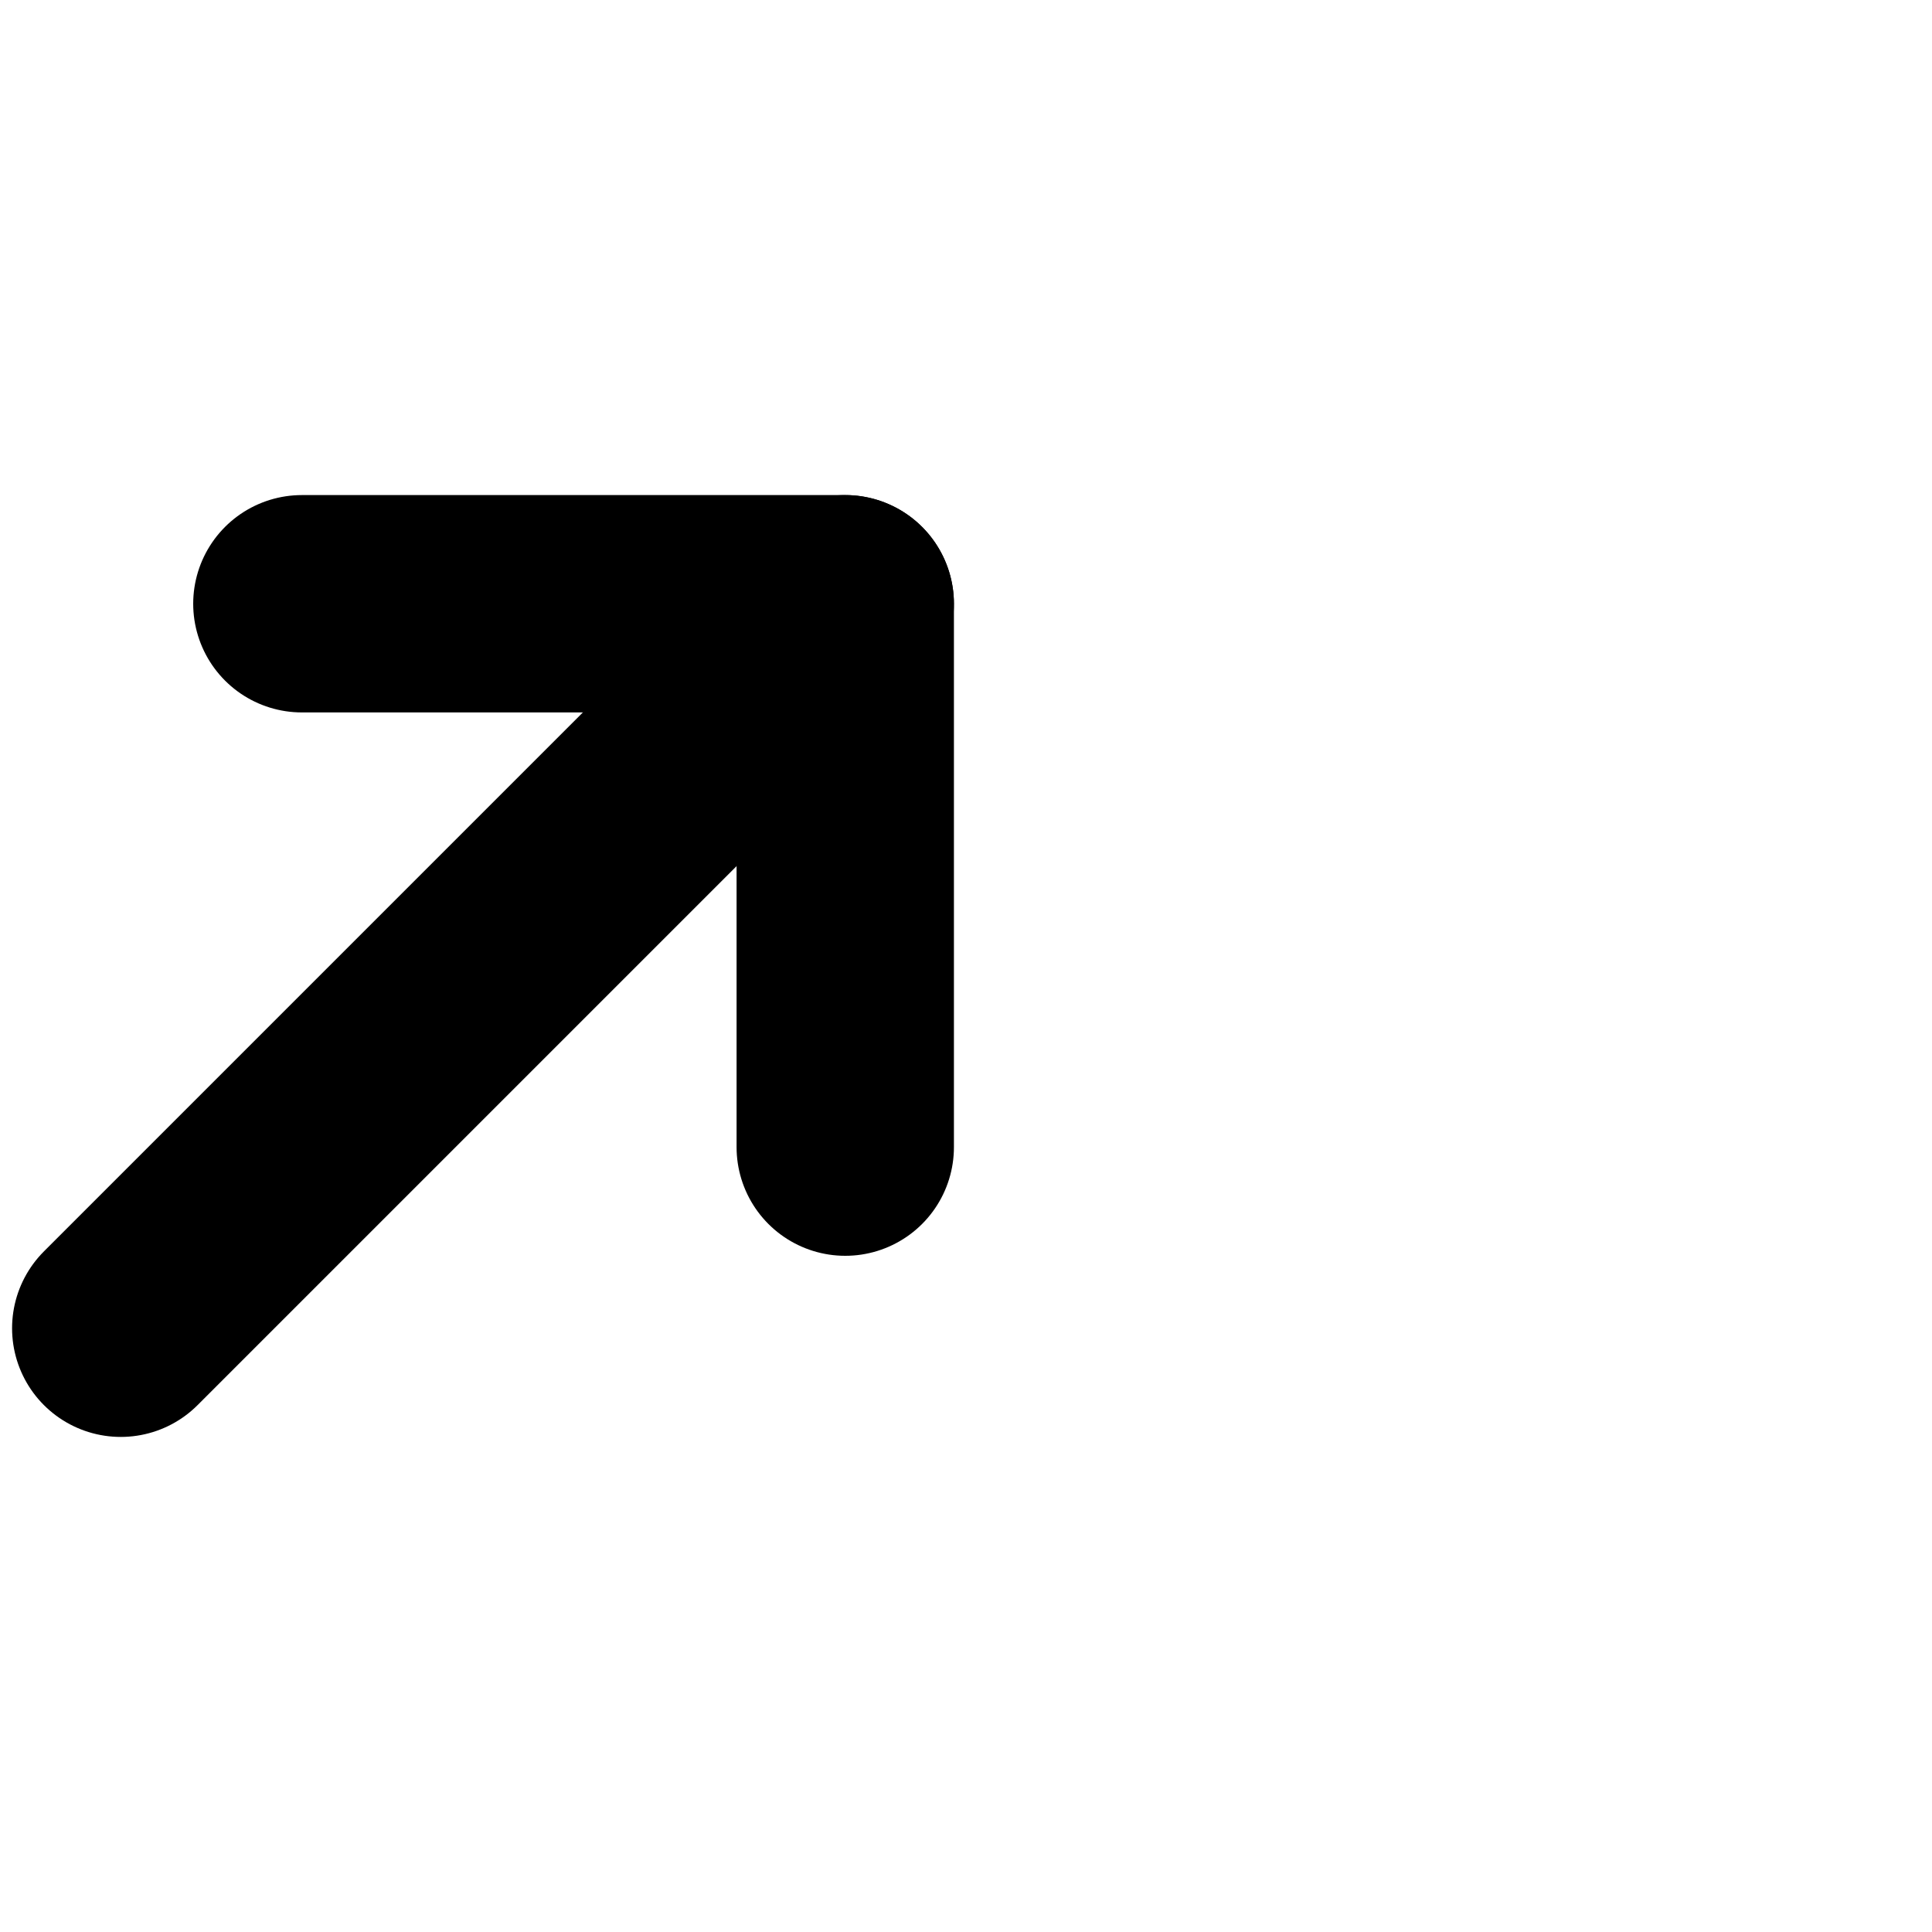
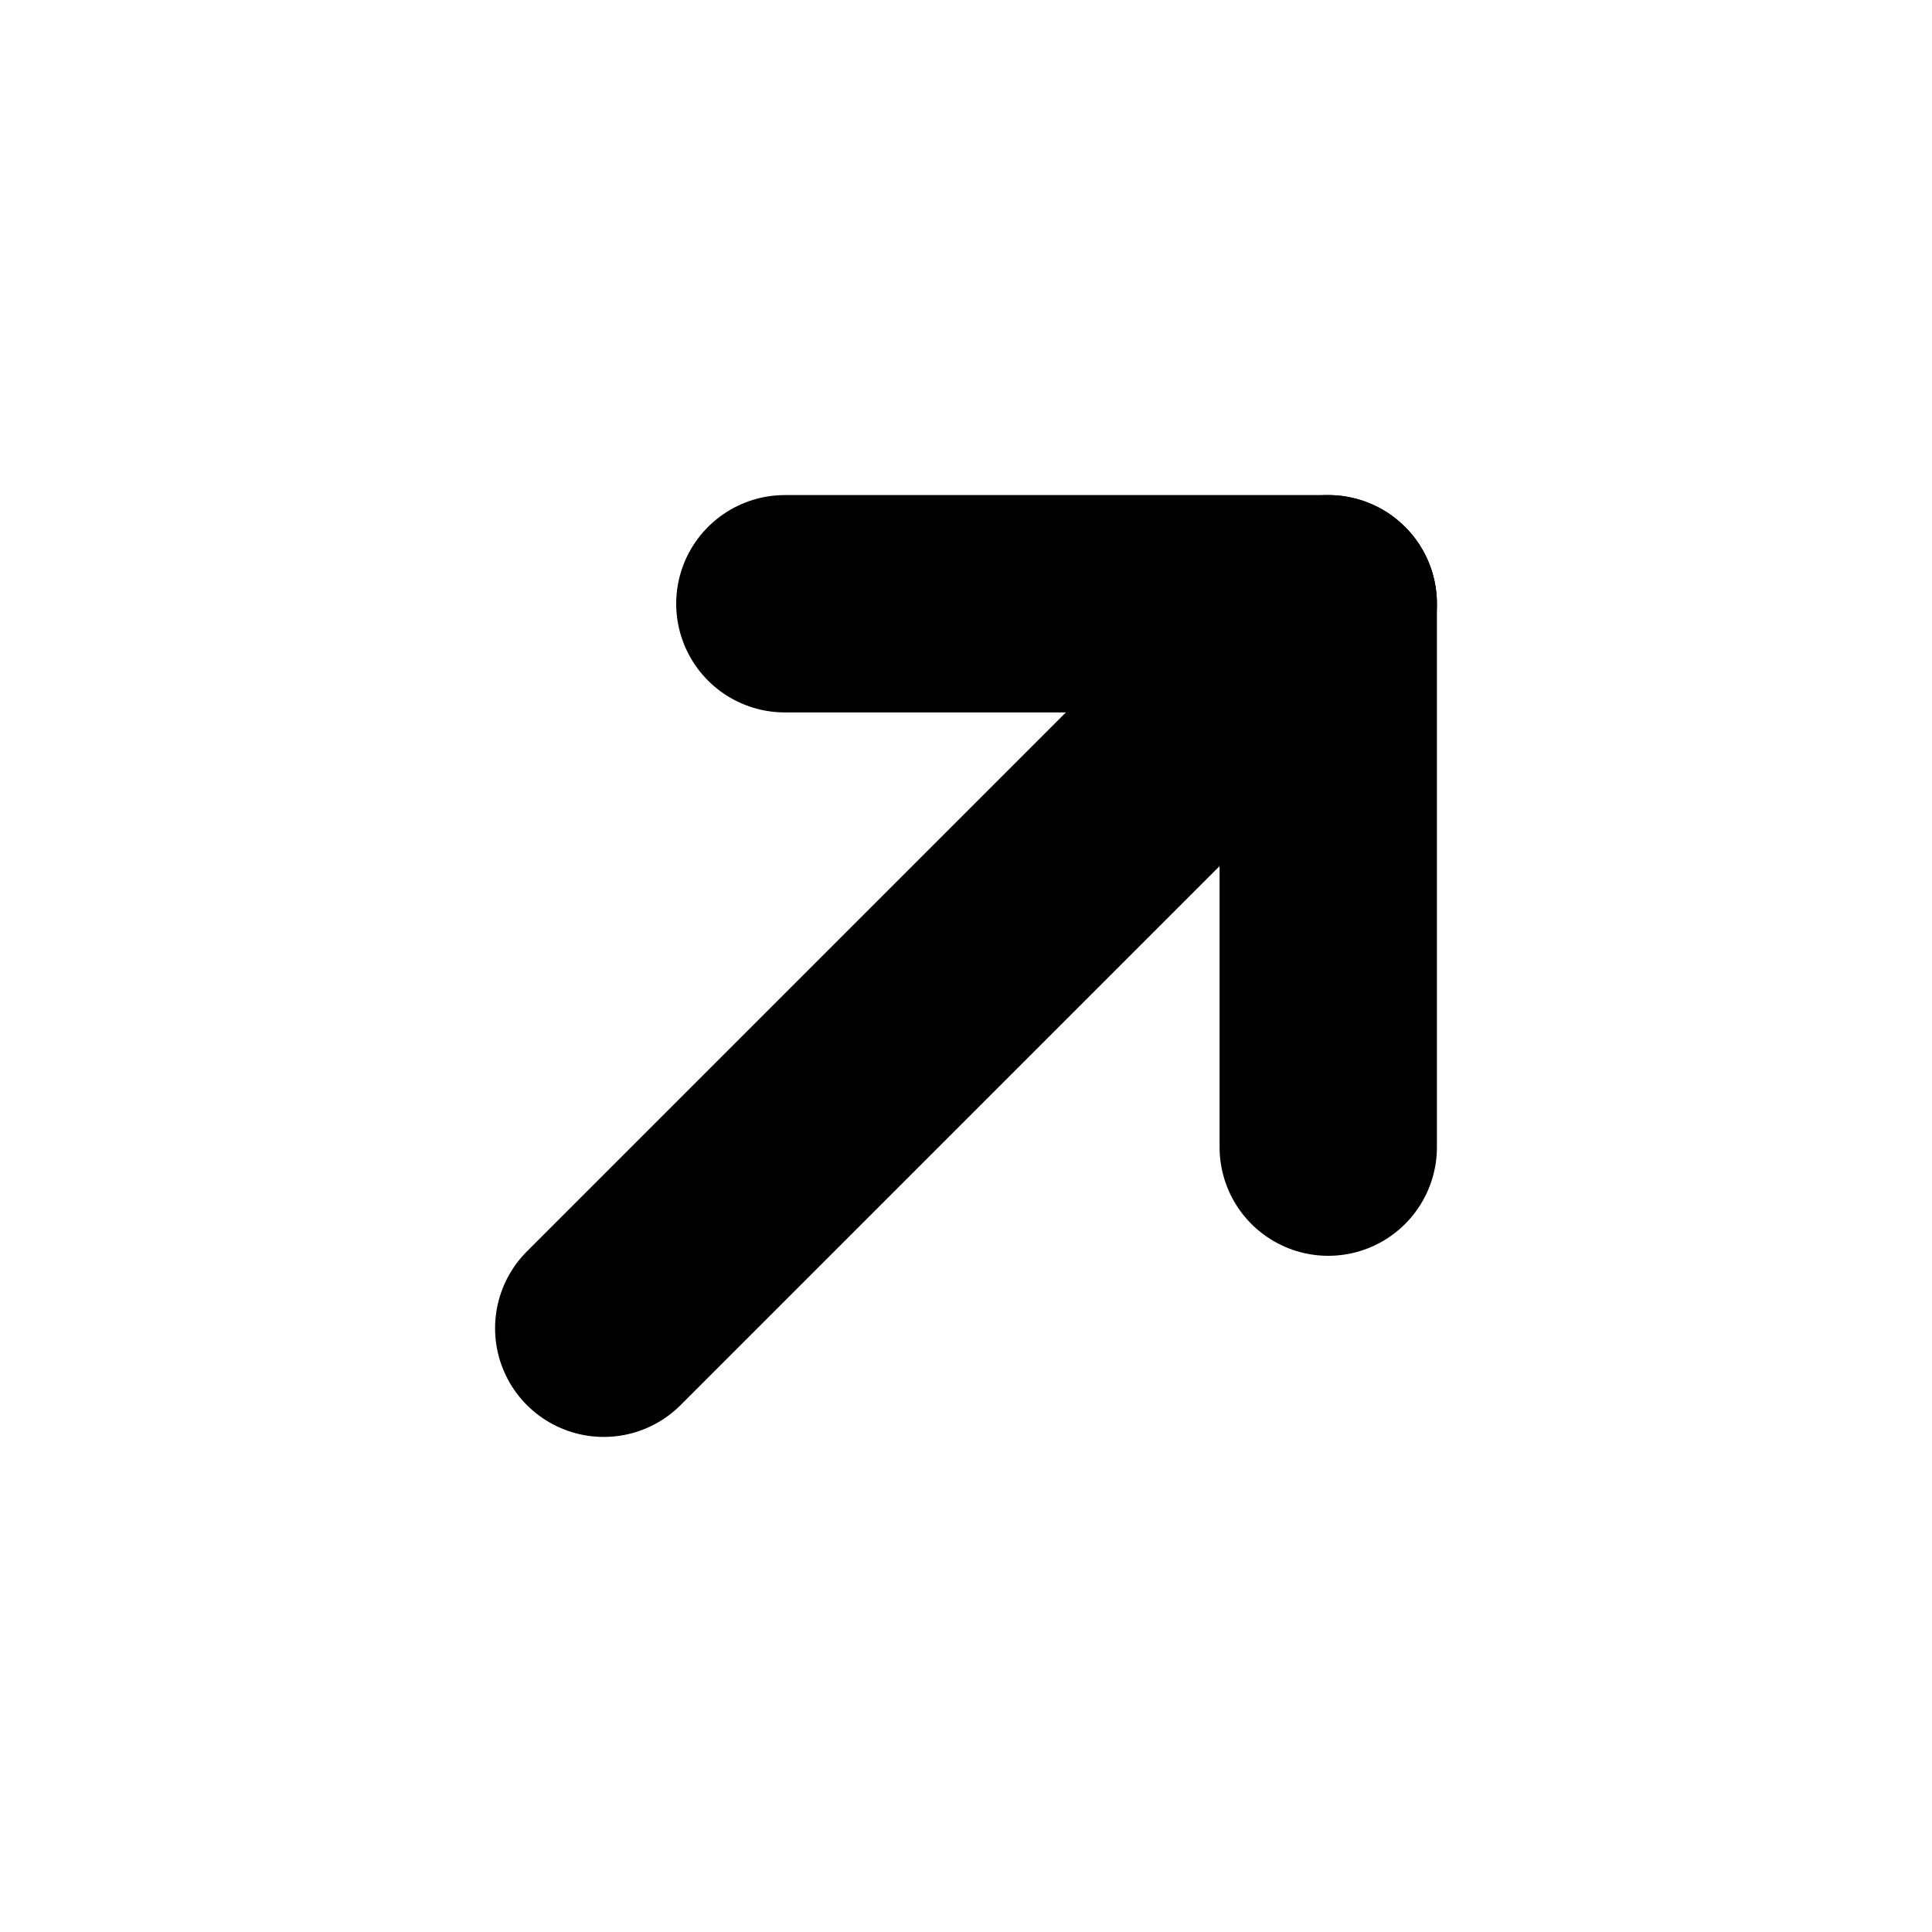
<svg xmlns="http://www.w3.org/2000/svg" aria-hidden="true" viewBox="0 0 16 16" fill="none">
-   <path d="M1 11L7 5" stroke="currentColor" stroke-width="1.8" stroke-linecap="round" />
-   <path d="M2.5 5H7V9.5" stroke="currentColor" stroke-width="1.8" stroke-linecap="round" stroke-linejoin="round" />
+   <g transform="translate(4 0)">
+     <path d="M1 11L7 5" stroke="currentColor" stroke-width="1.8" stroke-linecap="round" />
+     <path d="M2.5 5H7V9.5" stroke="currentColor" stroke-width="1.8" stroke-linecap="round" stroke-linejoin="round" />
+   </g>
</svg>
